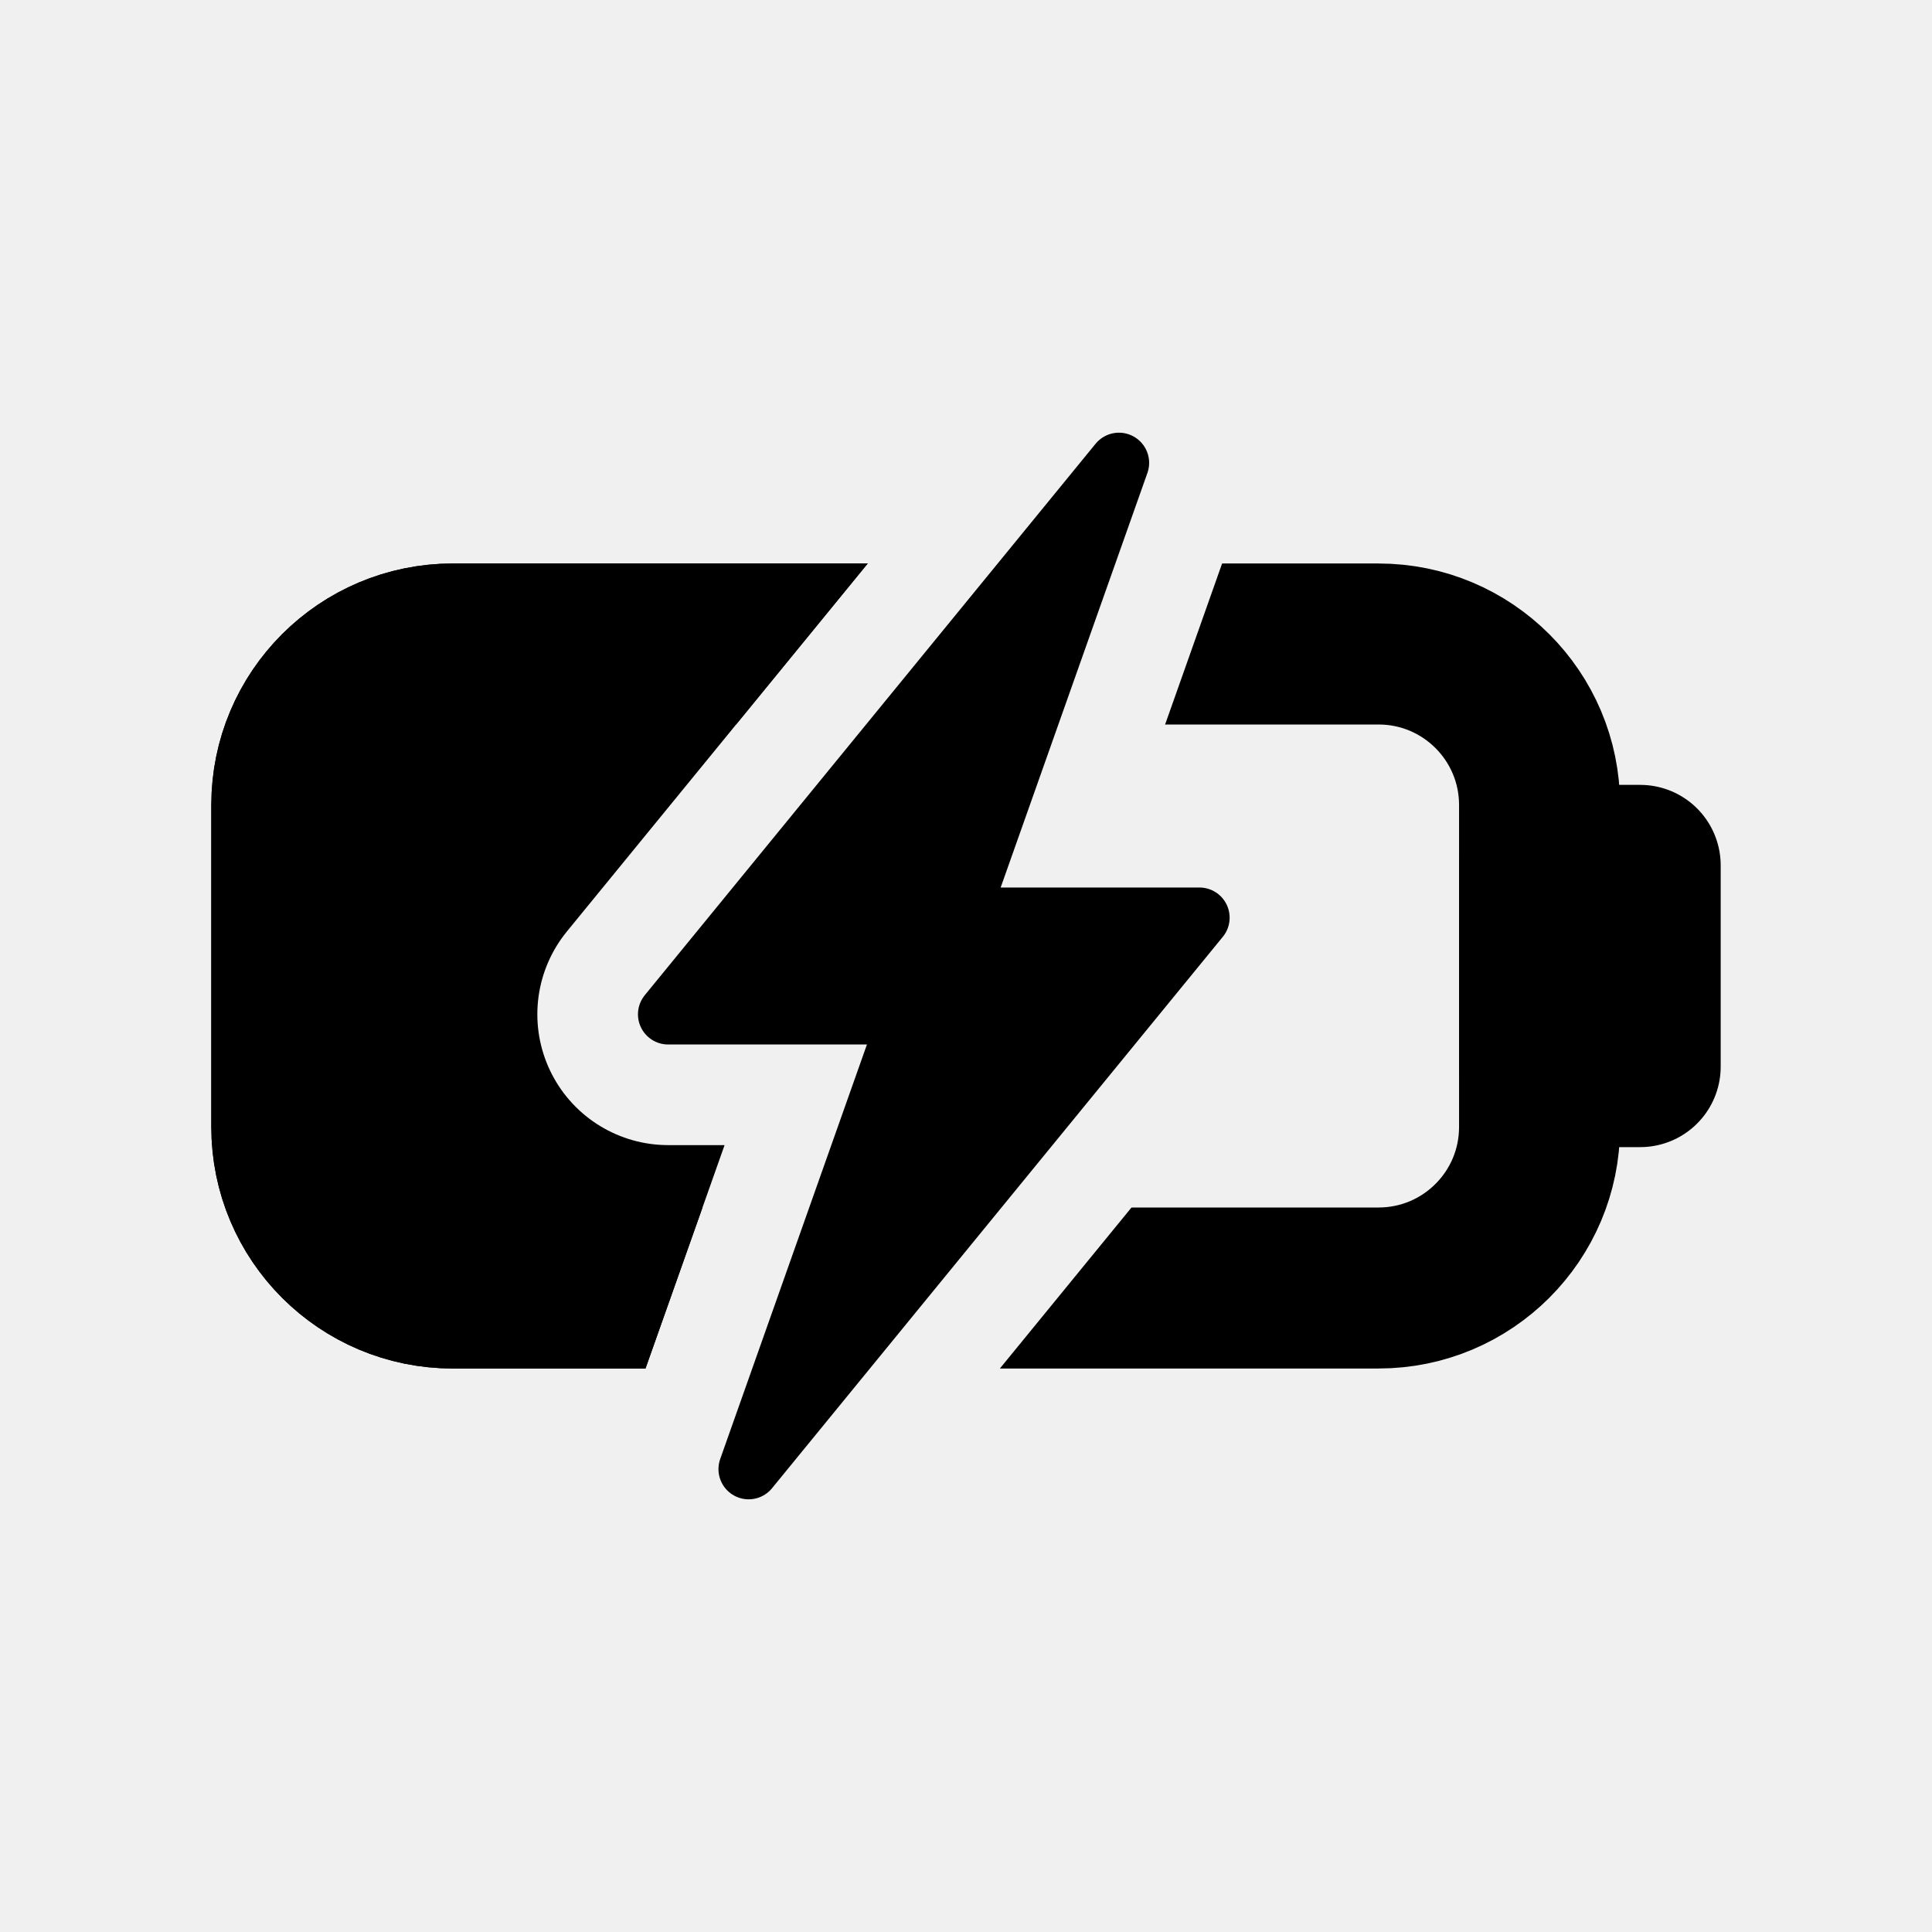
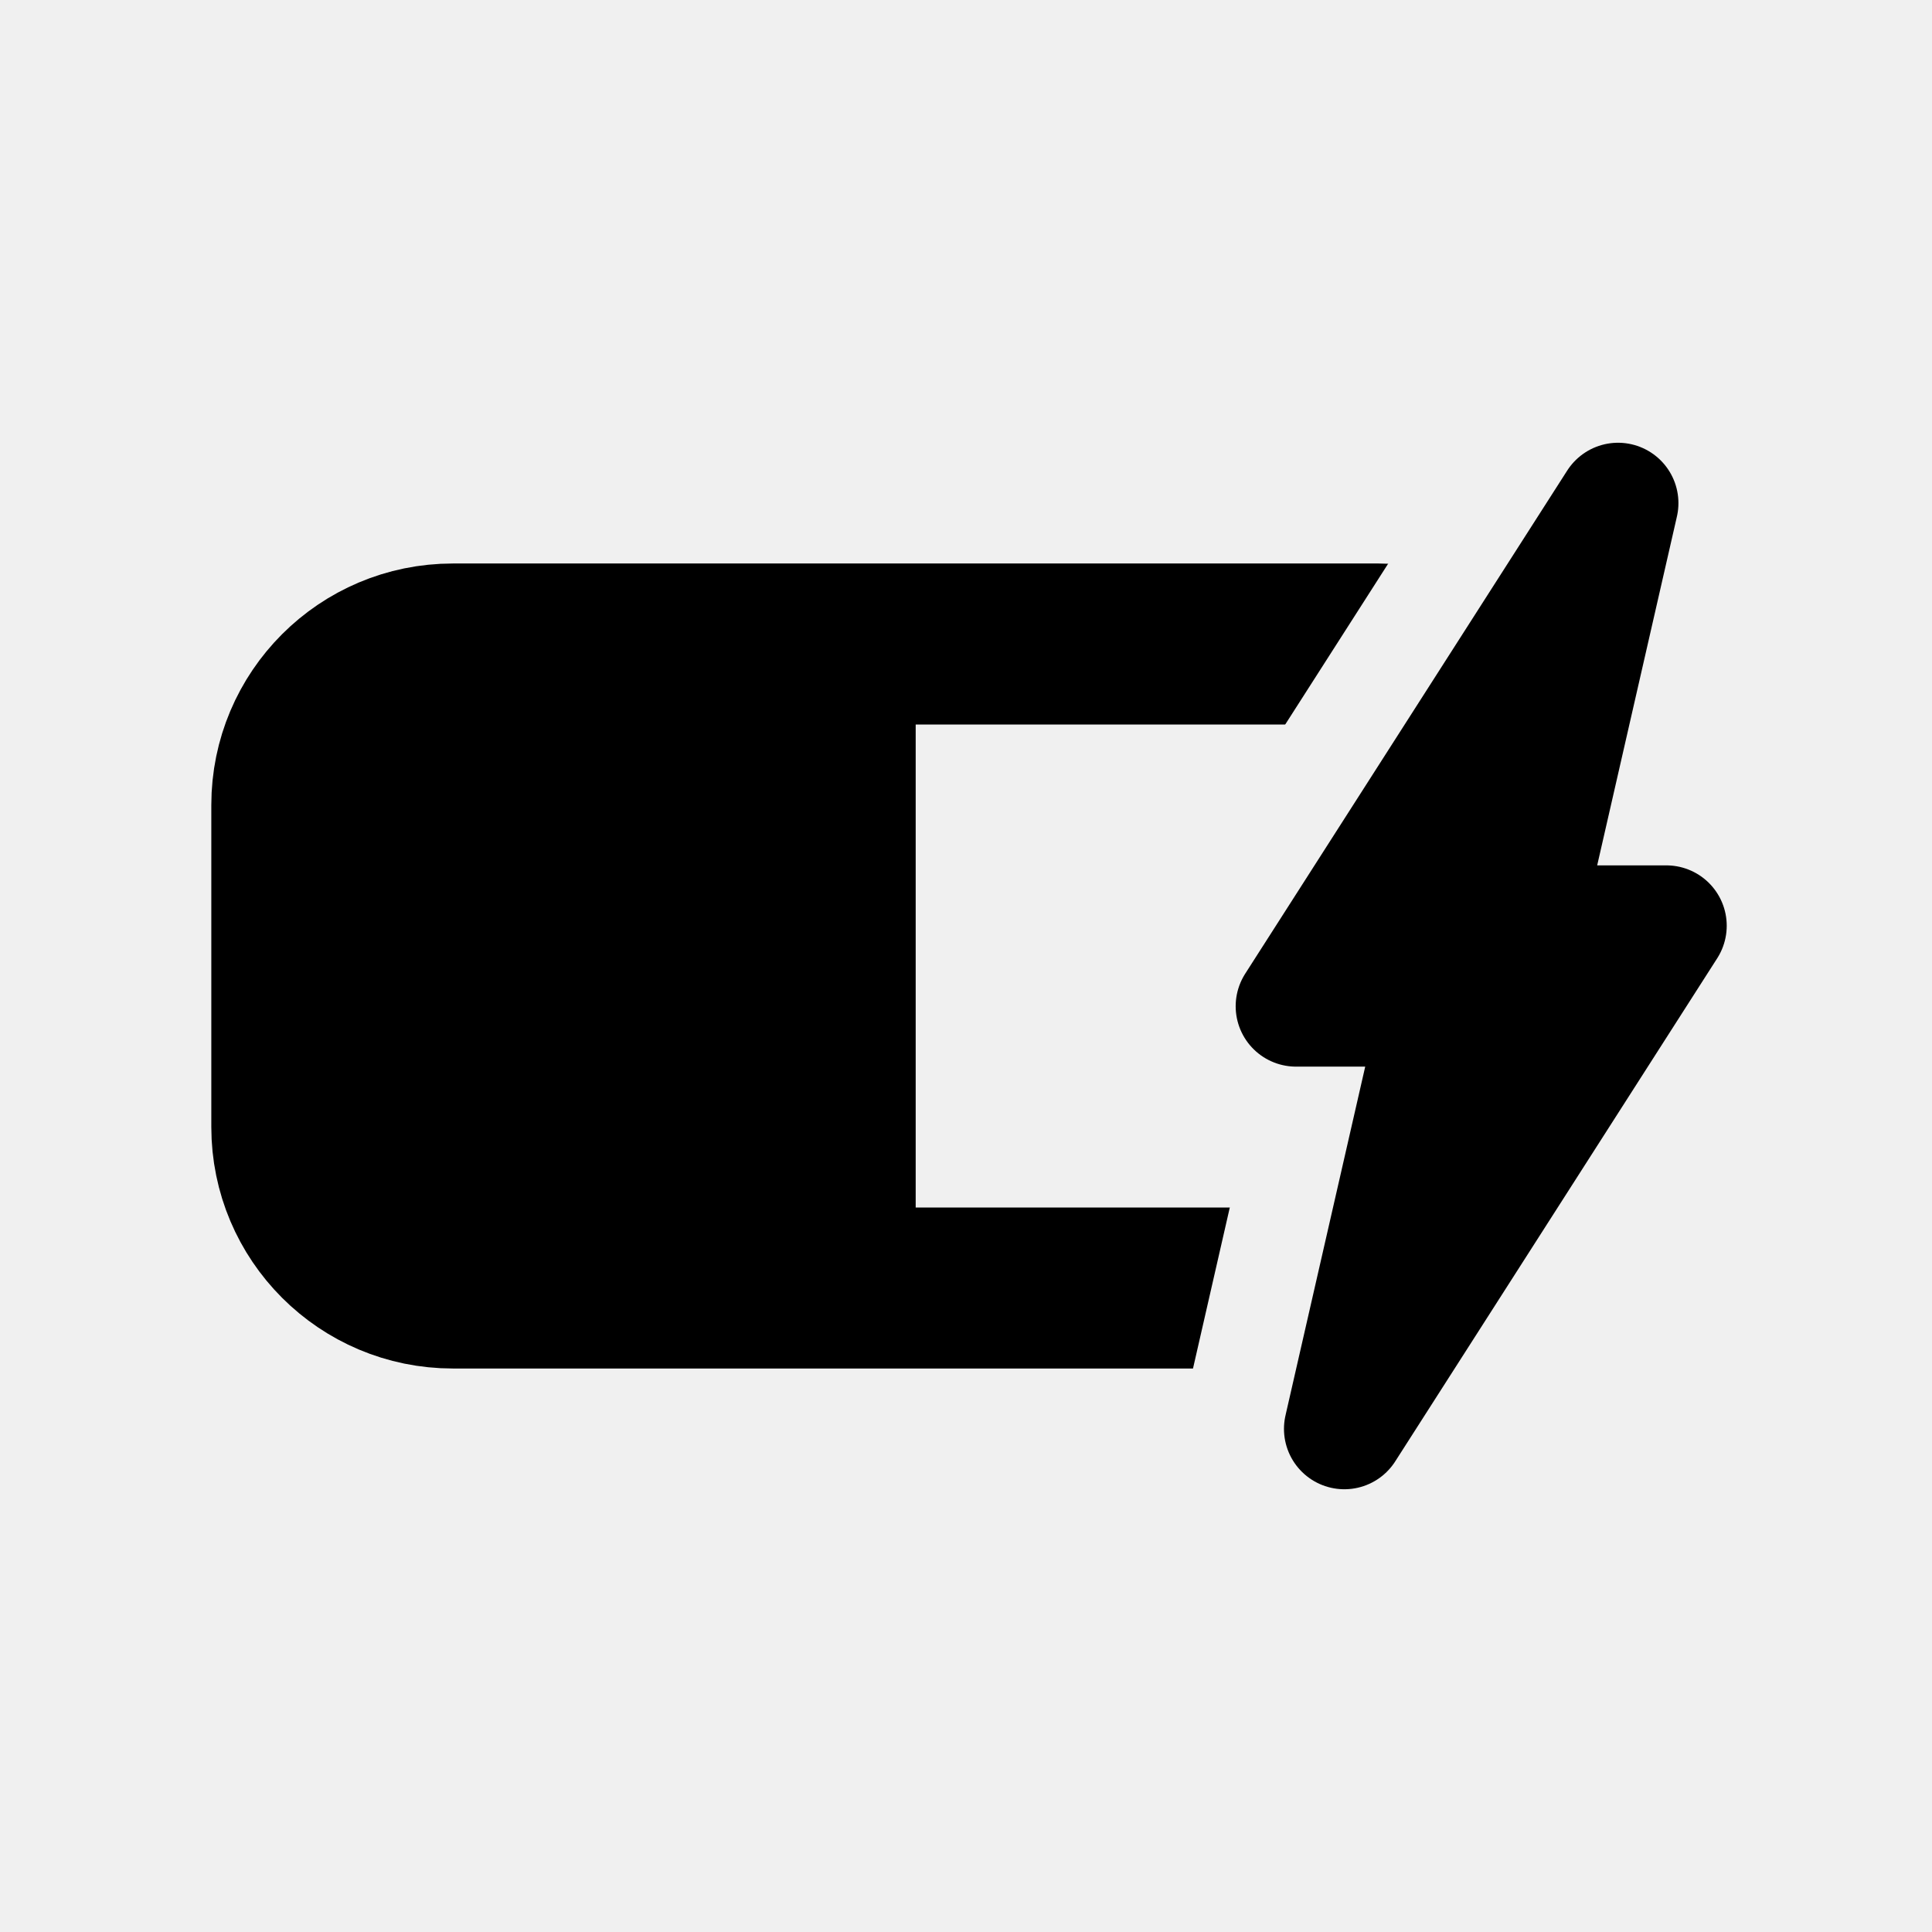
<svg xmlns="http://www.w3.org/2000/svg" width="24" height="24" viewBox="0 0 24 24" fill="none" stroke="currentColor" stroke-width="2" stroke-linecap="round" stroke-linejoin="round">
  <defs>
    <mask id="corte" maskUnits="userSpaceOnUse" x="0" y="0" width="24" height="24">
      <rect width="24" height="24" fill="white" stroke="none" />
-       <path d="M13.9 5.75 8.3 12.6 11.3 12.6 9.3 18.25 14.9 11.4 11.9 11.4z" fill="black" stroke="black" stroke-width="3.25" />
+       <path d="M20.1 6.25 16.1 12.5 17.9 12.5 16.7 17.75 20.7 11.5 18.9 11.5z" fill="black" stroke="black" stroke-width="4" />
    </mask>
  </defs>
  <rect x="3.625" y="8" width="15.5" height="8" rx="2" mask="url(#corte)" />
-   <path d="M19.125 10.75h1.25v2.5h-1.25z" fill="currentColor" />
-   <path d="M11.375 8v8H5.625a2 2 0 0 1-2-2v-4a2 2 0 0 1 2-2z" fill="currentColor" mask="url(#corte)" />
-   <path d="M13.9 5.75 8.3 12.6 11.3 12.6 9.3 18.25 14.9 11.4 11.9 11.4z" fill="currentColor" stroke-width="0.75" />
+   <path d="M19.125 10.75h1.25v2.5h-1.25z" fill="currentColor" mask="url(#corte)" />
+   <path d="M11.375 8v8H5.625a2 2 0 0 1-2-2v-4a2 2 0 0 1 2-2z" fill="currentColor" stroke="none" mask="url(#corte)" />
+   <path d="M20.1 6.25 16.1 12.5 17.9 12.5 16.7 17.75 20.7 11.5 18.9 11.5z" fill="currentColor" stroke-width="1.5" />
</svg>
